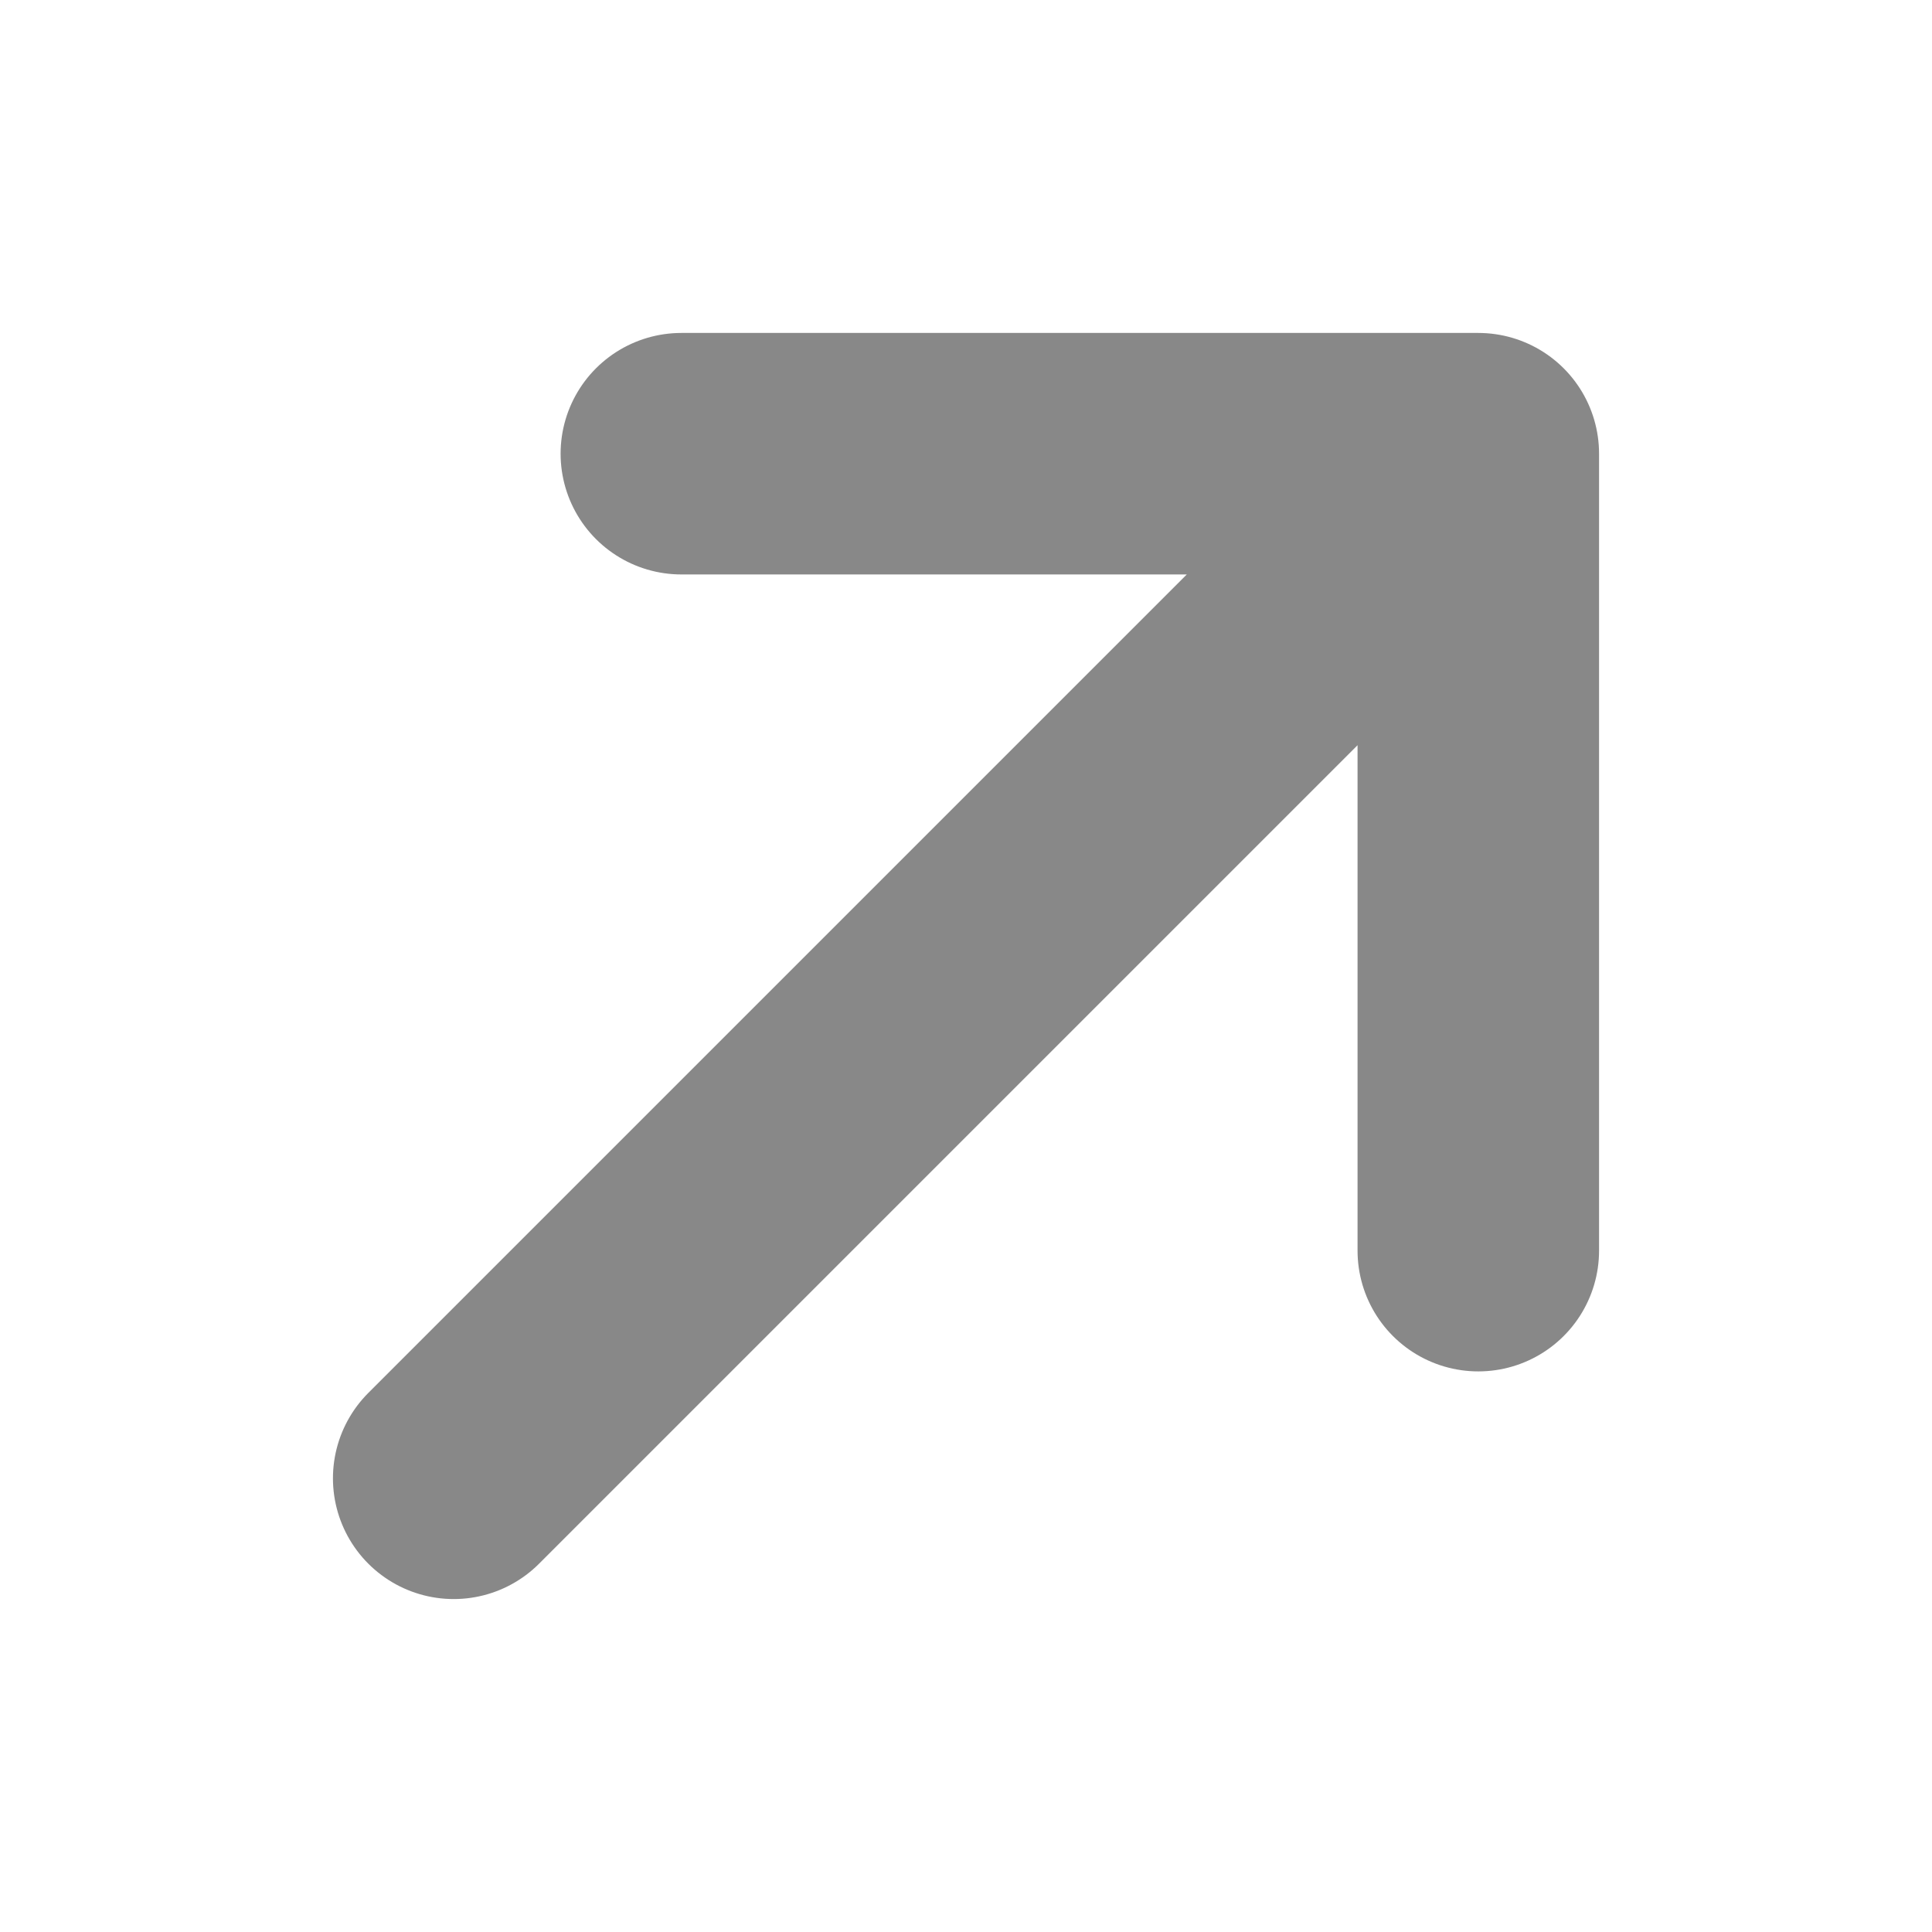
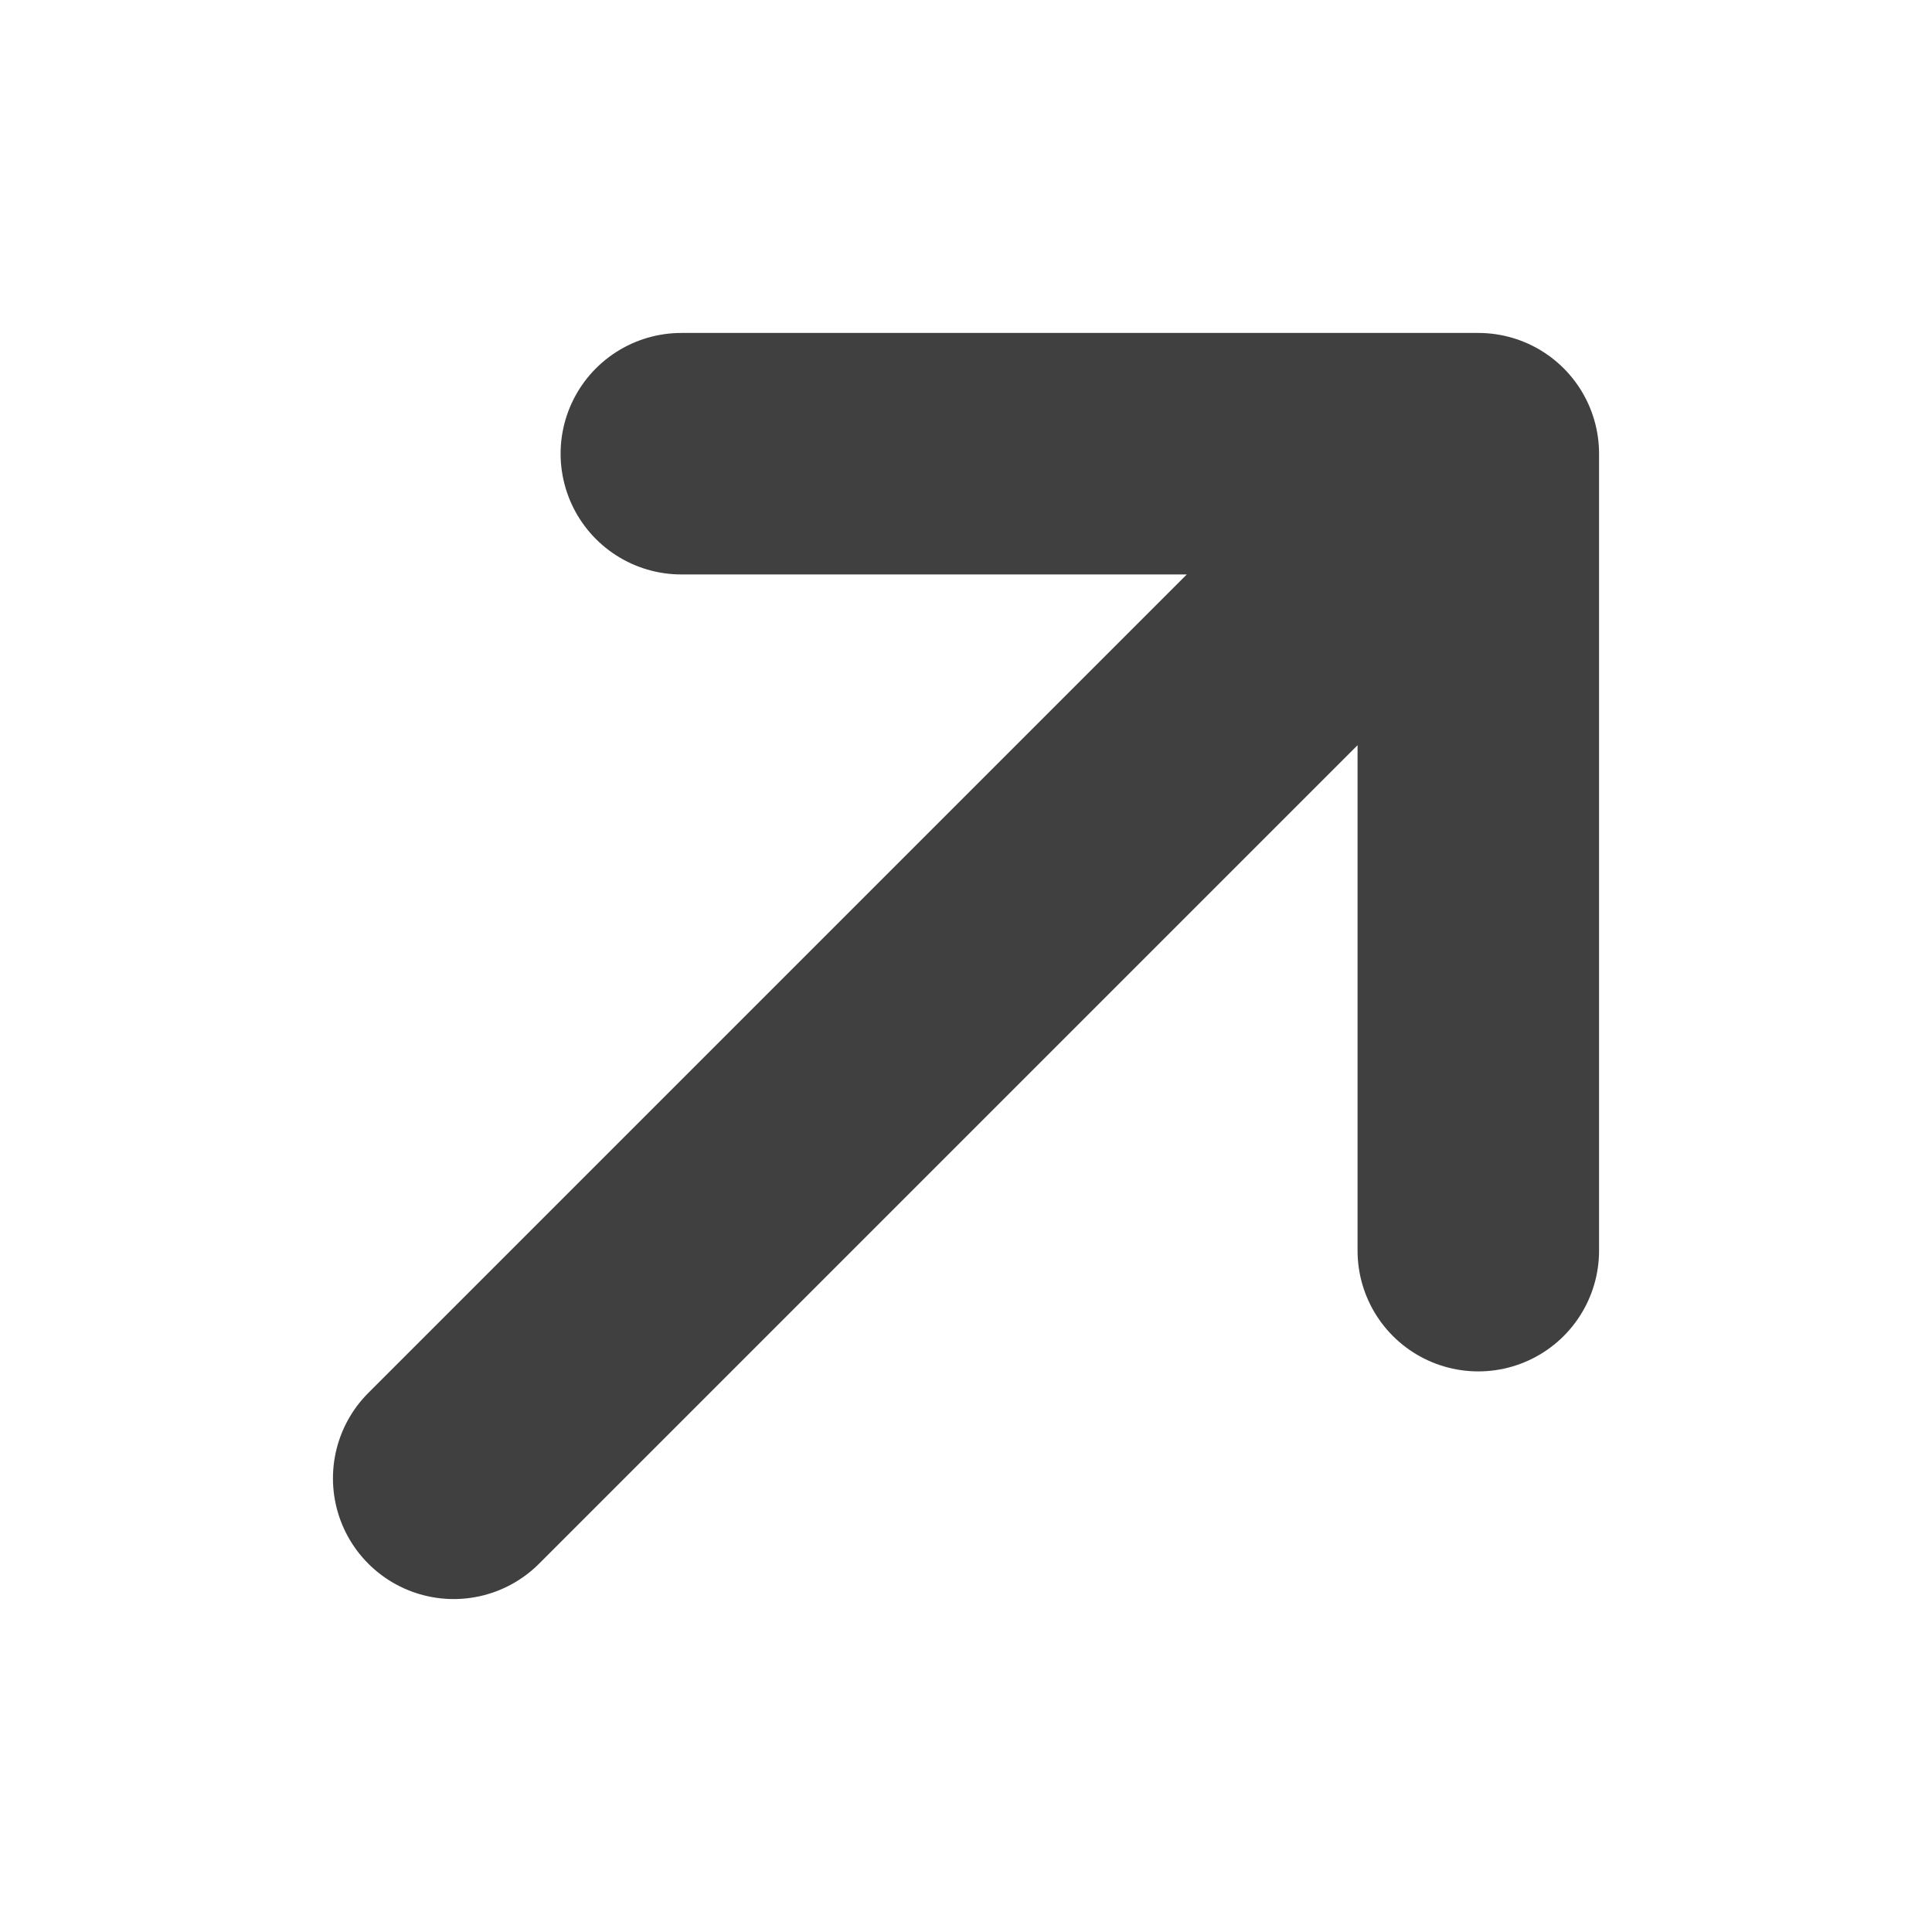
- <svg xmlns="http://www.w3.org/2000/svg" class="w-6 h-6" viewBox="0 0 24 24" fill="none">
-   <path d="M5.636 18.364L18.364 5.636M18.364 5.636L8.464 5.636M18.364 5.636V15.536" stroke="#888" stroke-width="3" stroke-linecap="round" stroke-linejoin="round" />
+ <svg xmlns="http://www.w3.org/2000/svg" class="w-6 h-6" viewBox="0 0 24 24">
+   <path d="M5.636 18.364L18.364 5.636M18.364 5.636L8.464 5.636M18.364 5.636V15.536" stroke="#404040" stroke-width="3" stroke-linecap="round" stroke-linejoin="round" />
</svg>
